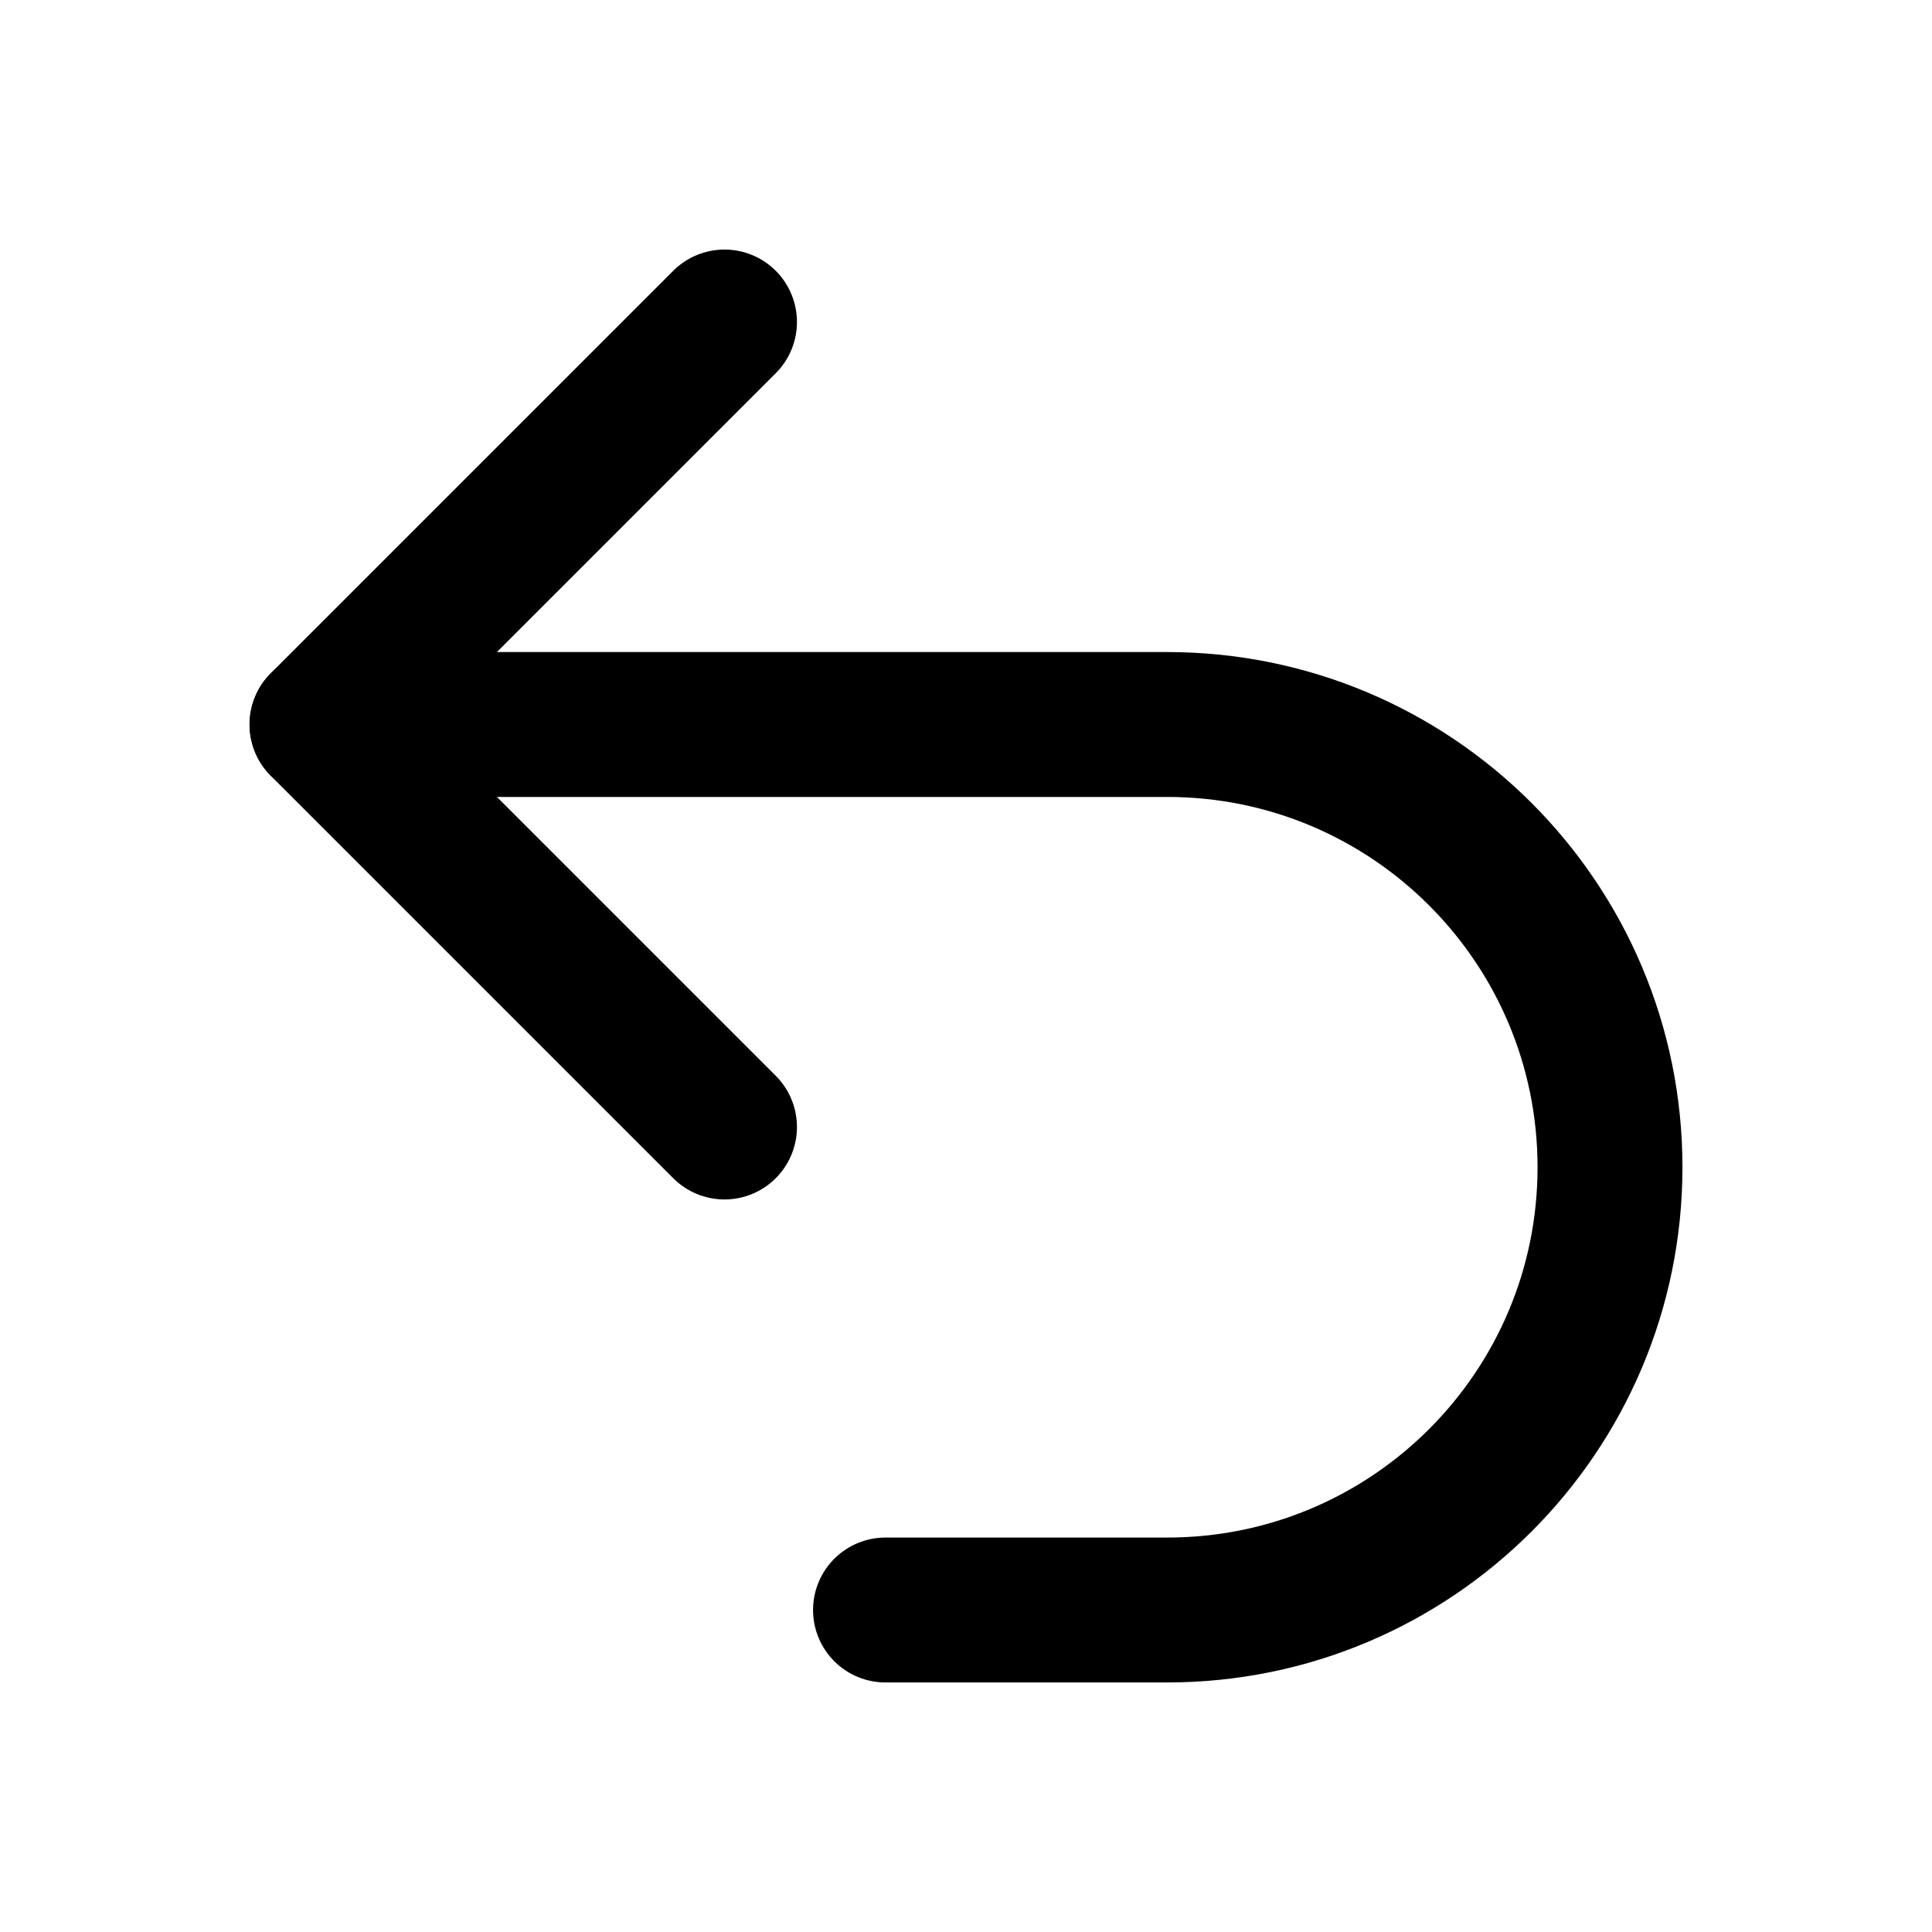
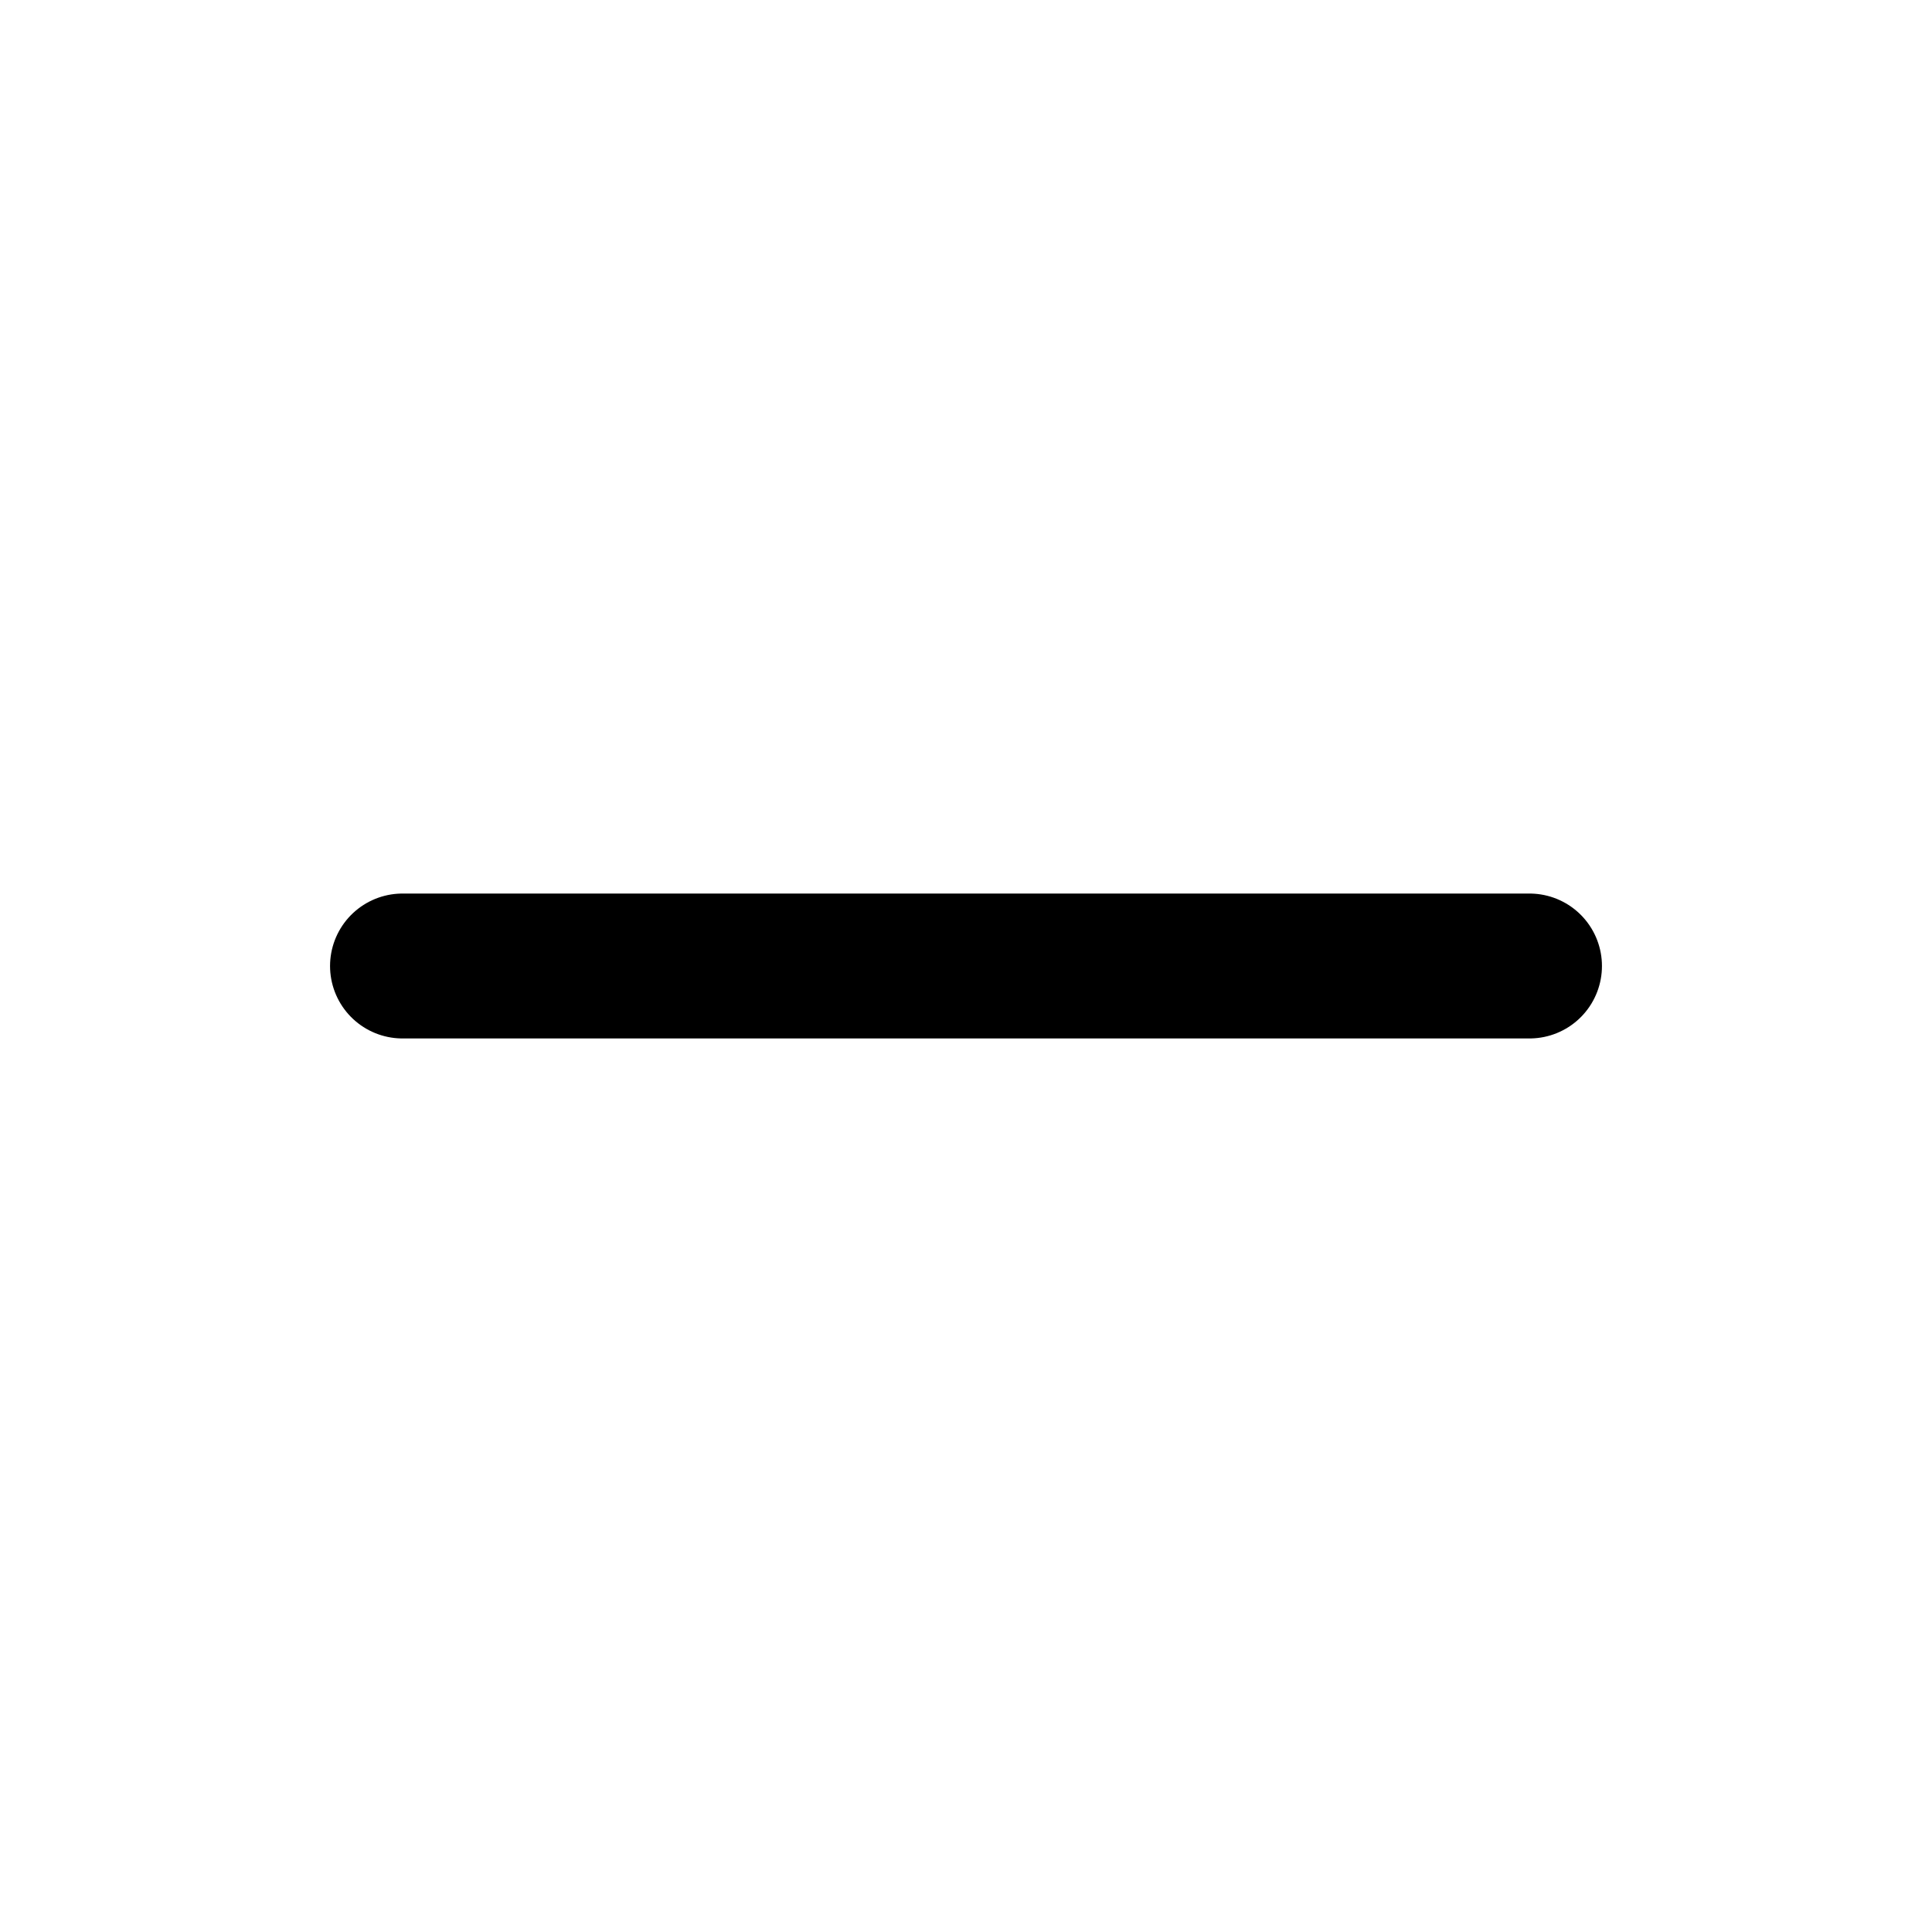
<svg xmlns="http://www.w3.org/2000/svg" width="16" height="16" viewBox="0 0 24 24" fill="none" stroke="#000" stroke-width="1.8" stroke-linecap="round" stroke-linejoin="round">
-   <path d="M9 14 4 9l5-5" />
-   <path d="M4 9h10.5a5.5 5.5 0 0 1 5.5 5.5 5.5 5.5 0 0 1-5.5 5.5H11" />
+   <path d="M5 12h14" />
</svg>
